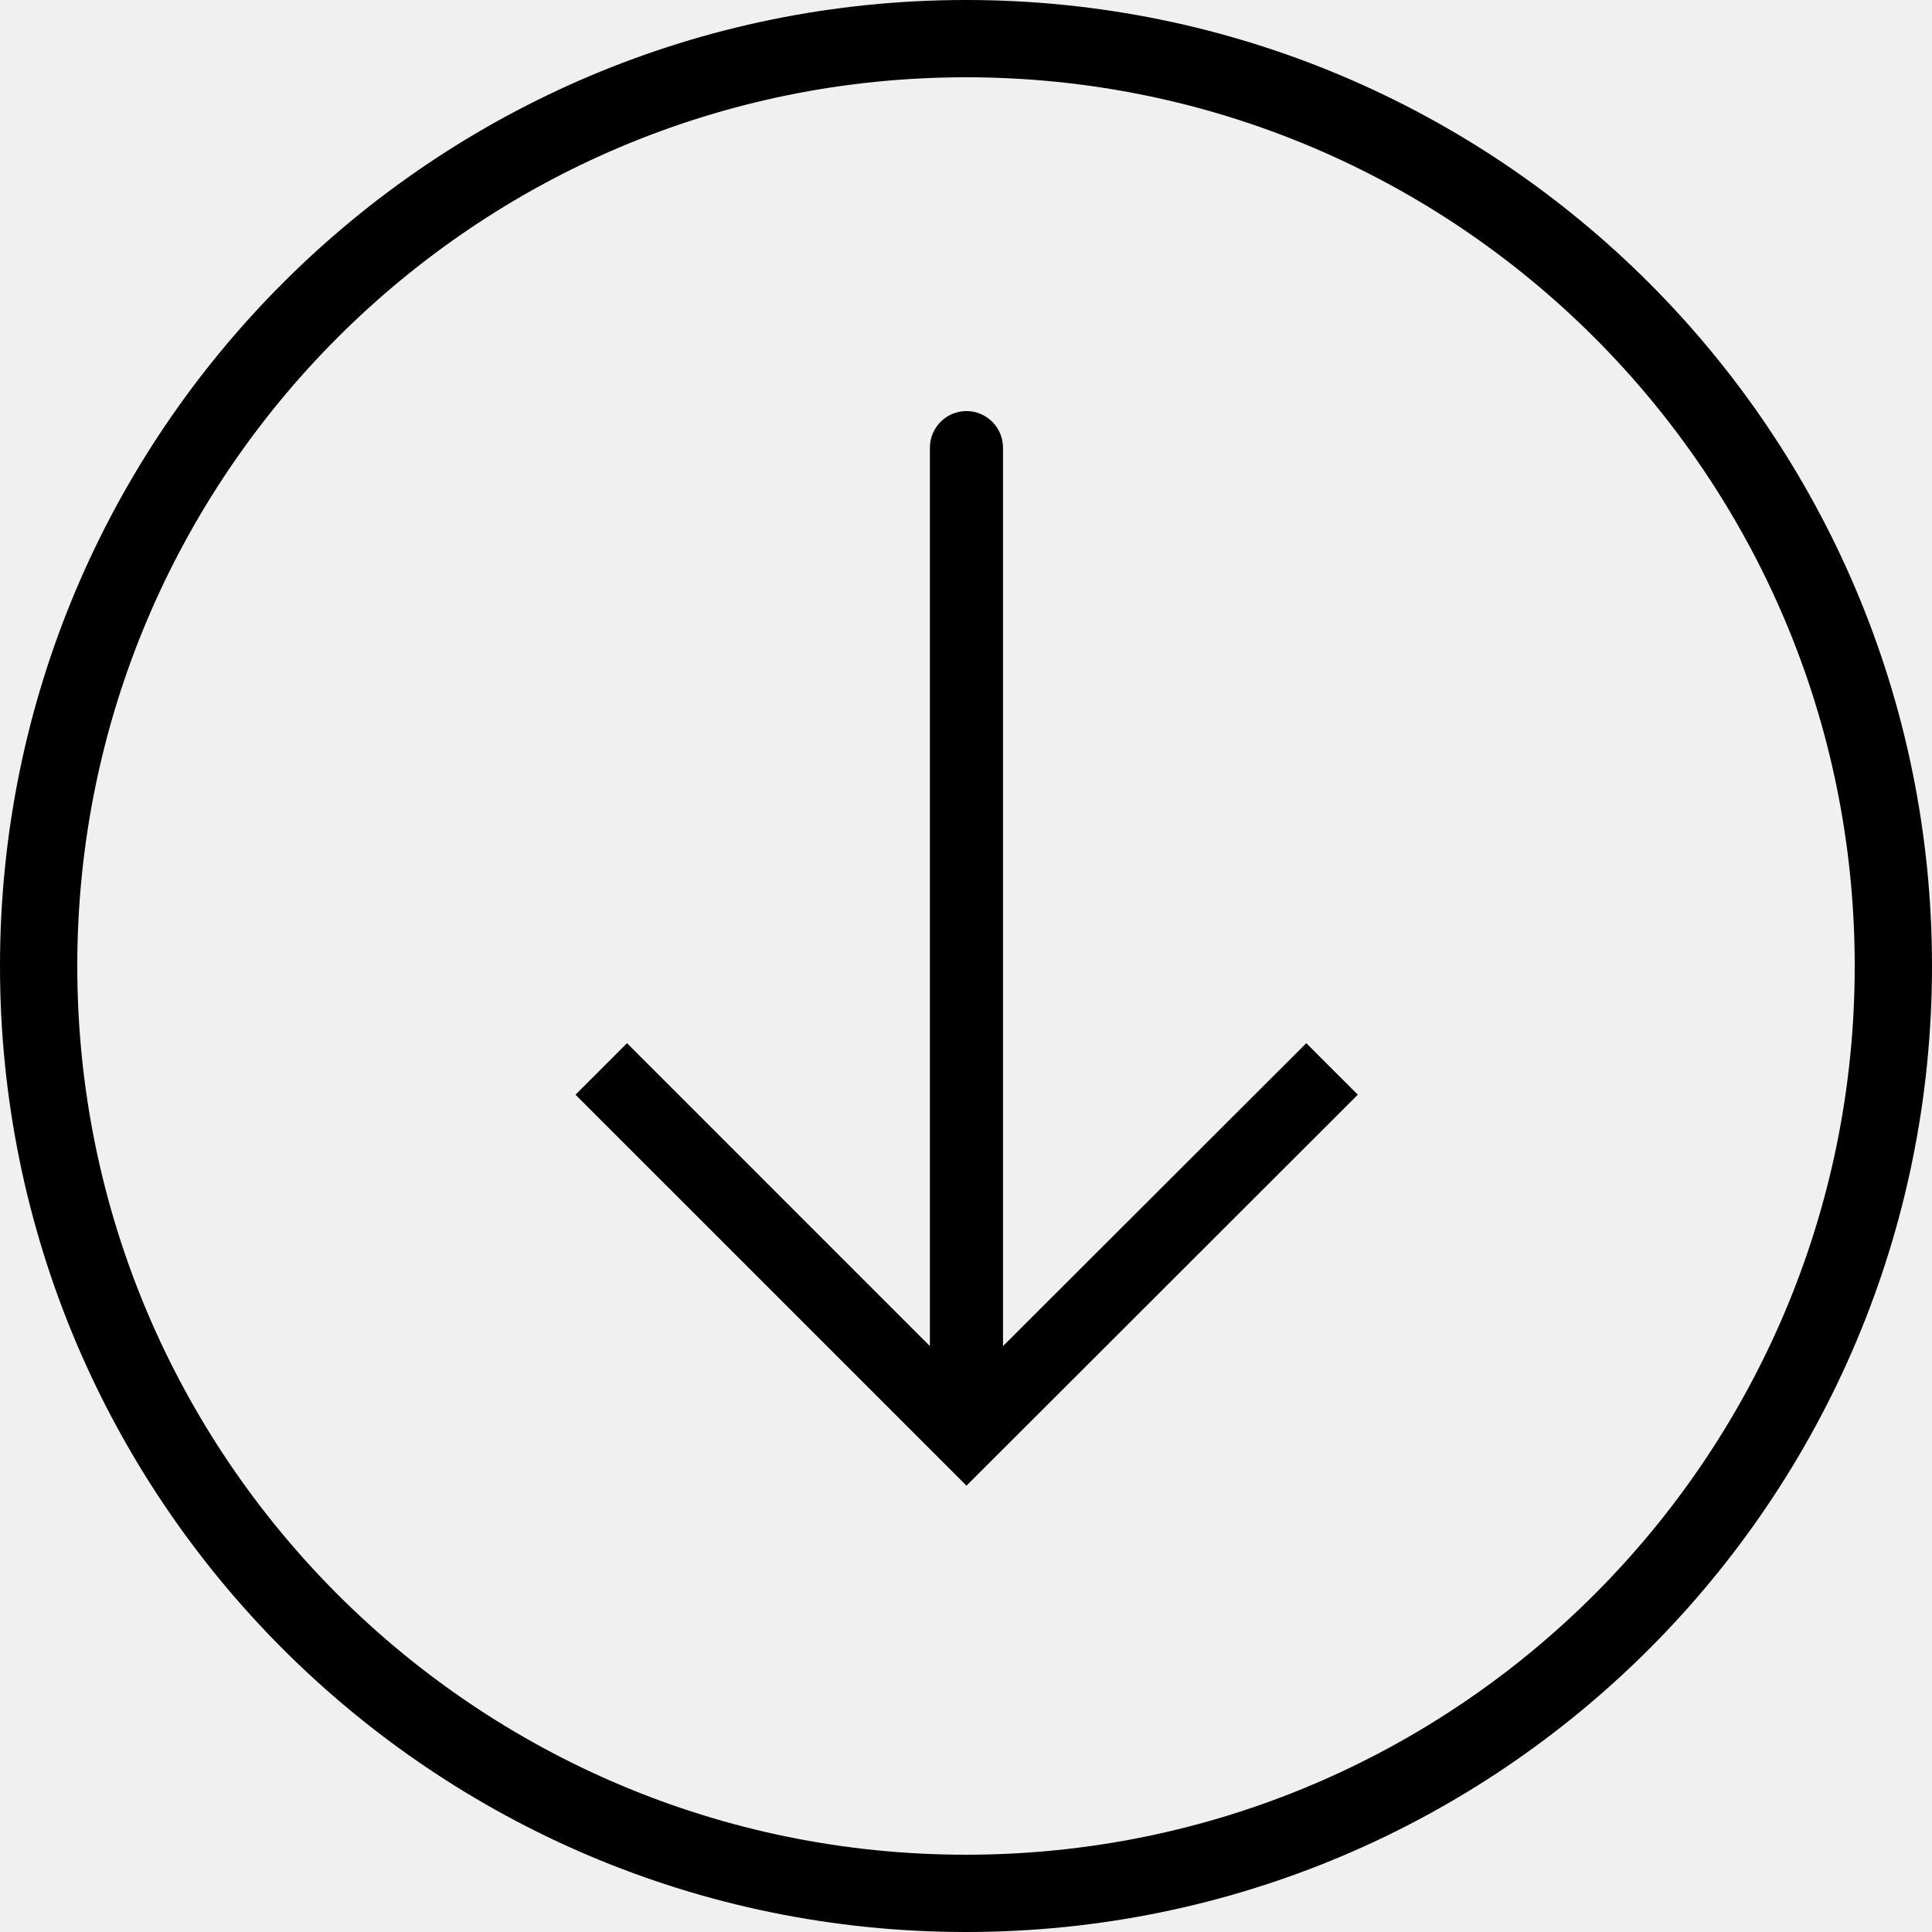
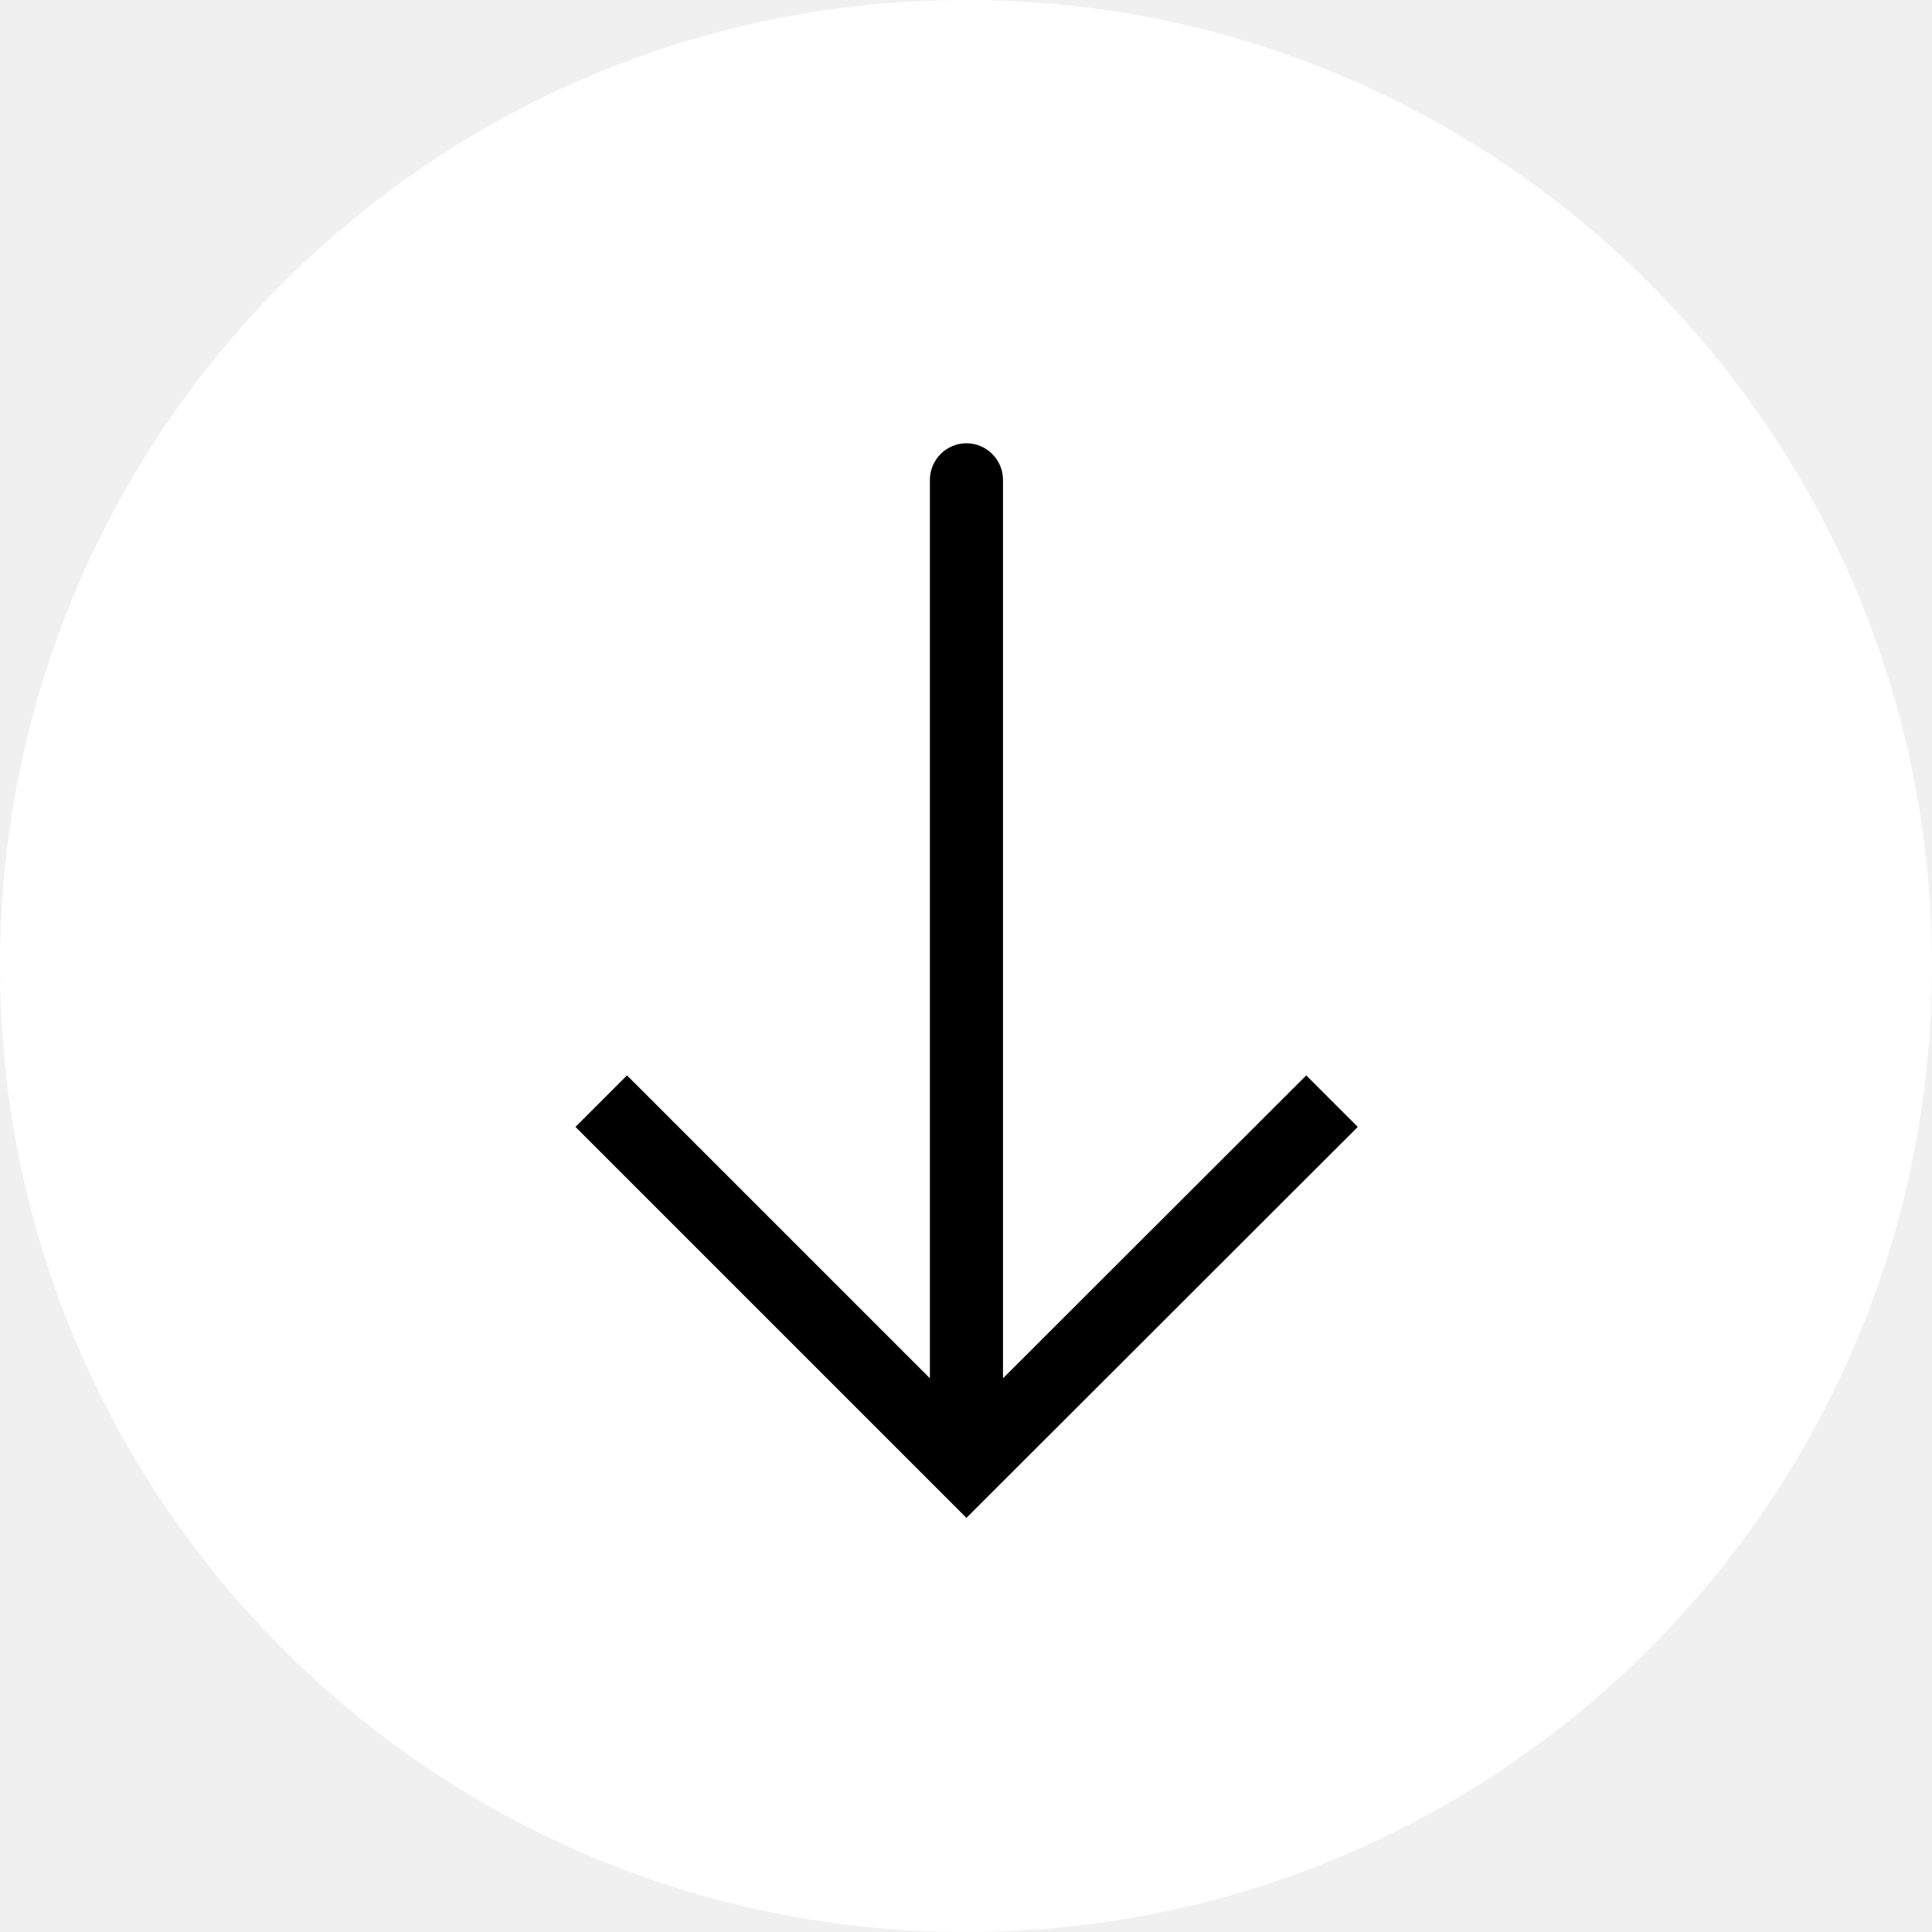
- <svg xmlns="http://www.w3.org/2000/svg" width="100px" height="100px" viewBox="0 0 100 100" version="1.1">
-   <g id="PDF" stroke="none" stroke-width="1" fill="none" fill-rule="evenodd">
-     <g id="down">
-       <circle id="Oval" stroke="#000000" stroke-width="4" cx="50" cy="50" r="48" />
-       <path d="M70.279,56.662 L67.612,53.995 L51.915,69.674 L51.915,23.168 C51.915,22.128 51.064,21.277 50.024,21.277 C48.983,21.277 48.132,22.128 48.132,23.168 L48.132,69.674 L32.454,53.995 L29.787,56.662 L50.024,76.898 L70.279,56.662 Z" id="Path" fill="#000000" fill-rule="nonzero" />
+ <svg xmlns="http://www.w3.org/2000/svg" width="60px" height="60px" viewBox="0 0 60 60" version="1.1">
+   <defs>
+     <filter id="filter-1">
+       <feColorMatrix in="SourceGraphic" type="matrix" values="0 0 0 0 0 0 0 0 0 0 0 0 0 0 0 0 0 0 1 0" />
+     </filter>
+   </defs>
+   <g id="Page-1" stroke="none" stroke-width="1" fill="none" fill-rule="evenodd">
+     <g id="portfolio" transform="translate(-867, -782)">
+       <g id="Group-5" transform="translate(867, 543)">
+         <g id="Group-7" transform="translate(0, 239)">
+           <circle id="Oval" fill="#FFFFFF" cx="30" cy="30" r="30" />
+           <g filter="url(#filter-1)" id="down">
+             <g transform="translate(17, 13)">
+               <path d="M25.167,21.997 L23.567,20.397 L14.149,29.804 L14.149,1.901 C14.149,1.277 13.638,0.766 13.014,0.766 C12.39,0.766 11.879,1.277 11.879,1.901 L11.879,29.804 L2.472,20.397 L0.872,21.997 L13.014,34.139 L25.167,21.997 Z" id="Path" fill="#000000" fill-rule="nonzero" />
+             </g>
+           </g>
+         </g>
+       </g>
    </g>
  </g>
</svg>
